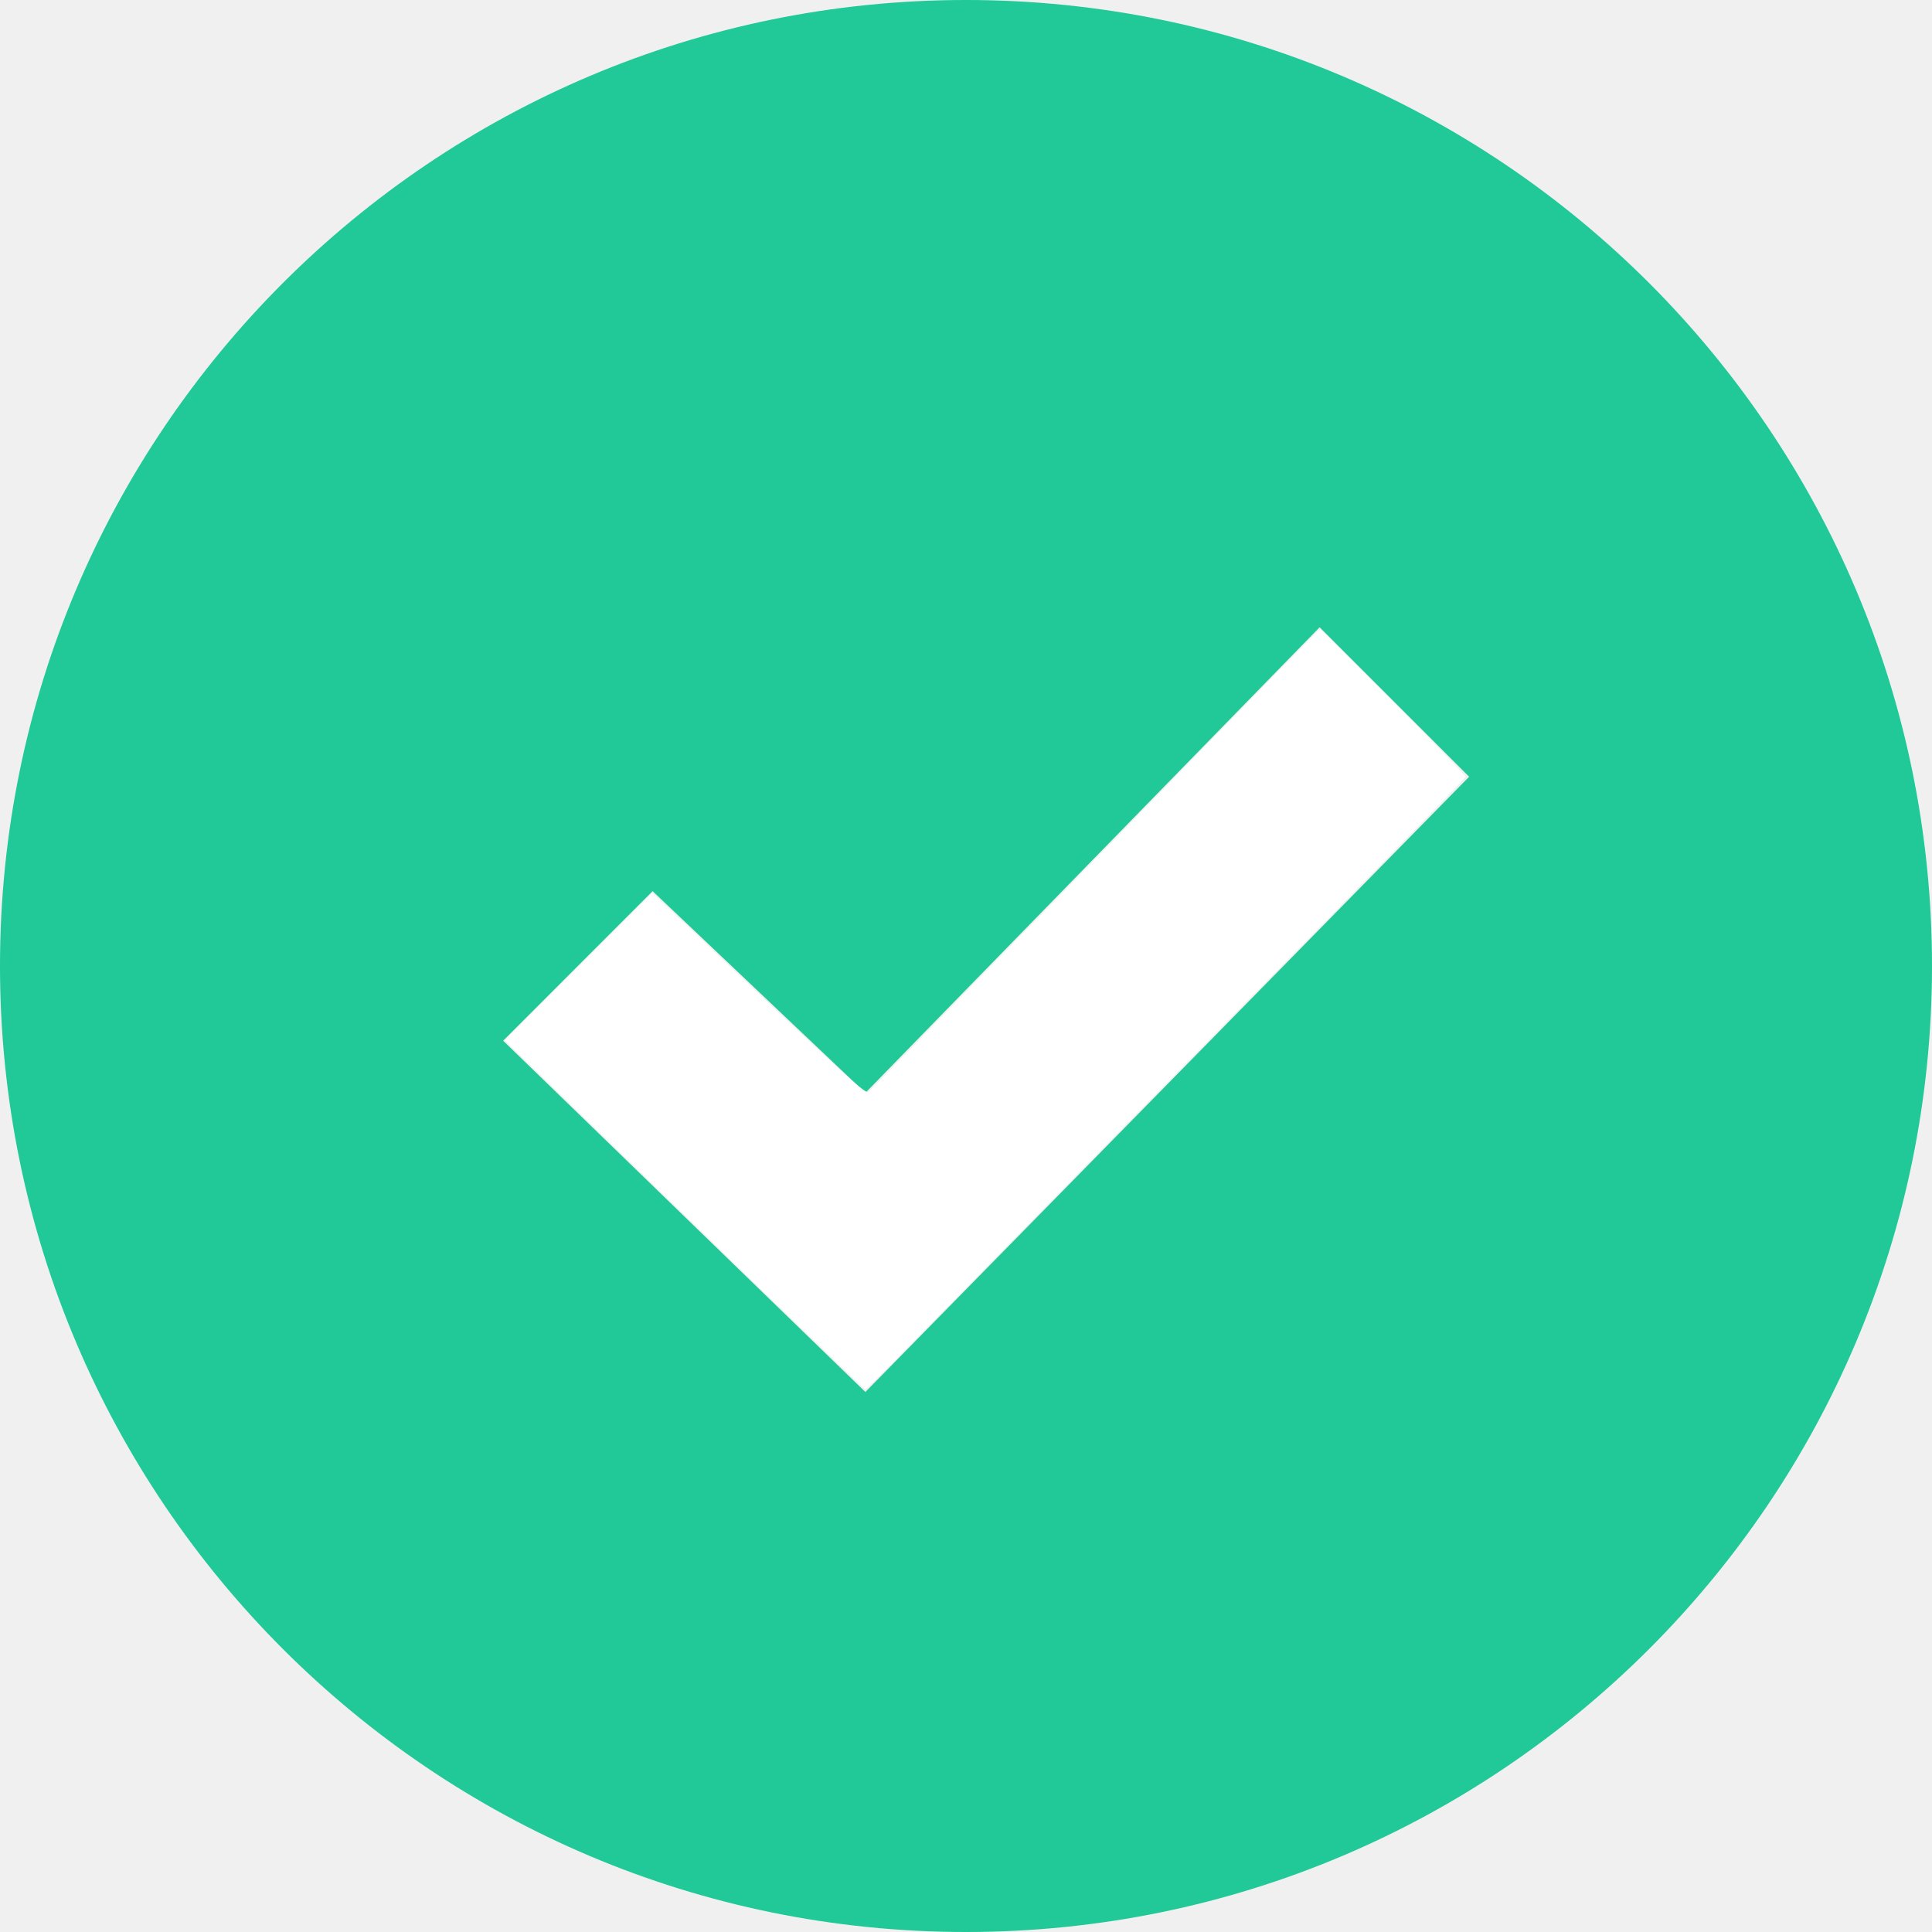
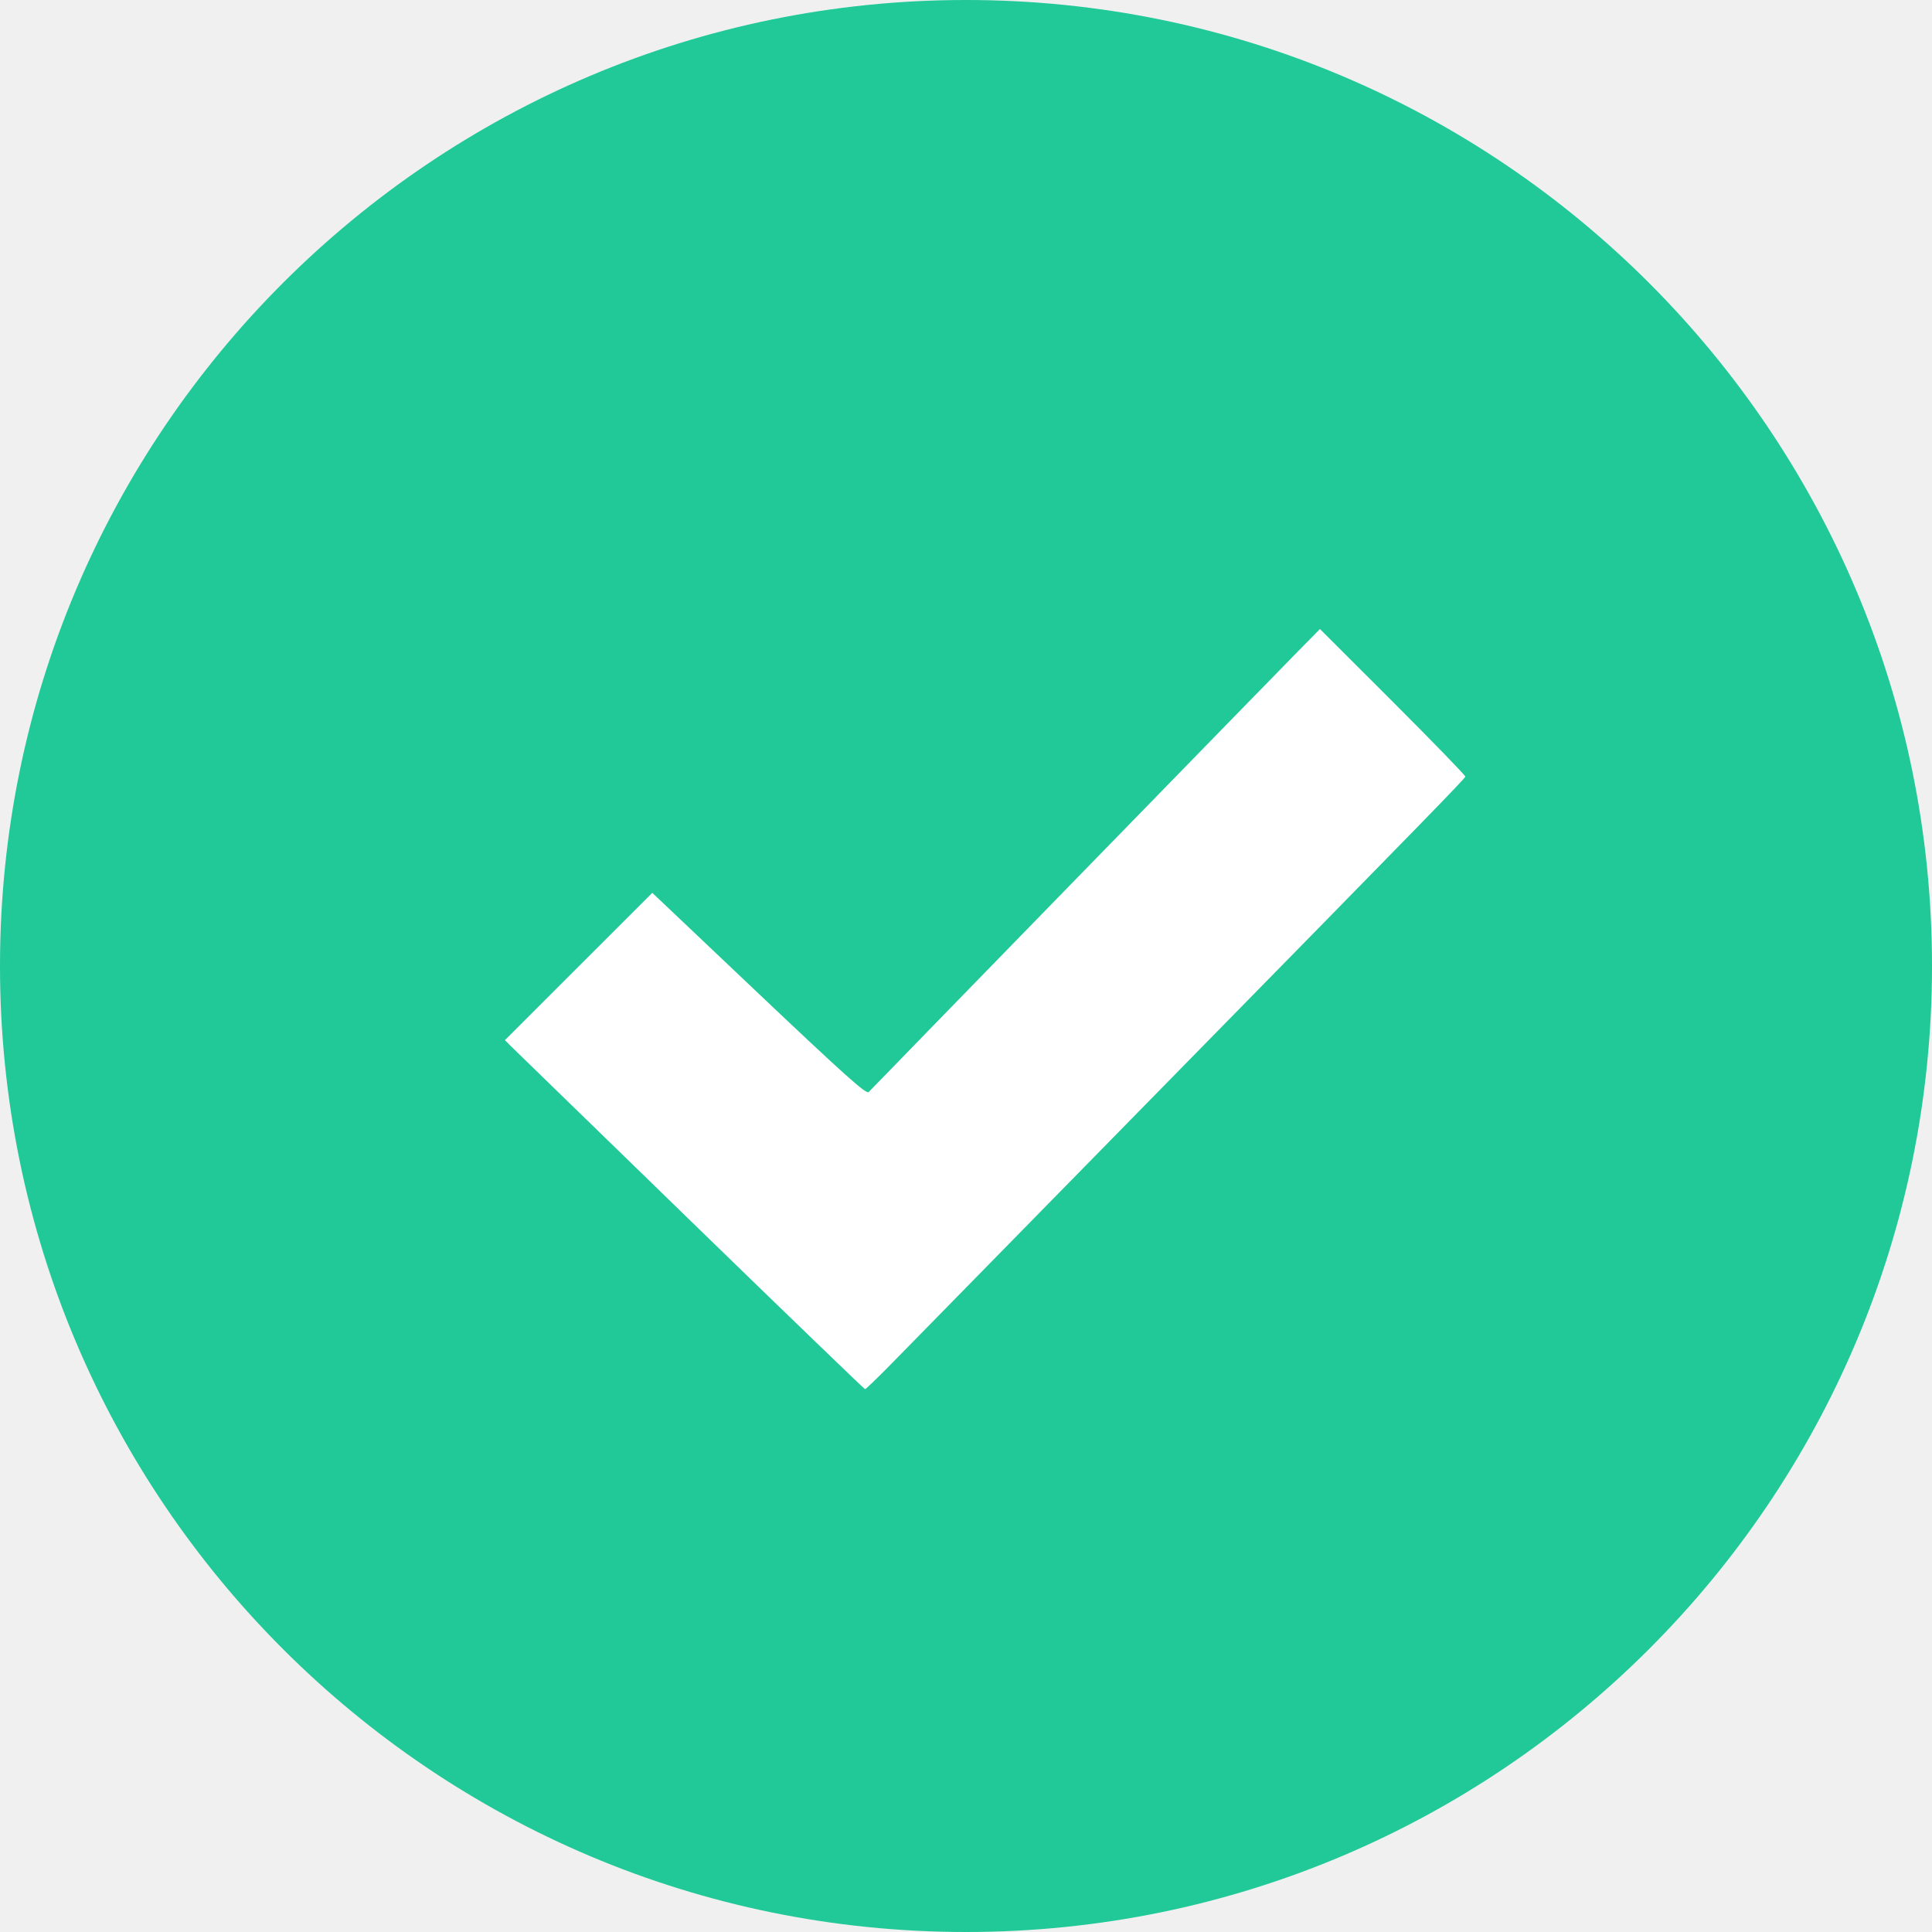
- <svg xmlns="http://www.w3.org/2000/svg" id="svg4" version="1.1" viewBox="0 0 24 24">
-   <defs id="defs8" />
-   <path style="fill:#20c997" id="path2" d="M12 0c-6.627 0-12 5.373-12 12s5.373 12 12 12 12-5.373 12-12-5.373-12-12-12zm-1.25 17.292l-4.5-4.364 1.857-1.858 2.643 2.506 5.643-5.784 1.857 1.857-7.5 7.643z" />
-   <path id="path14" d="M 11.426,23.967 C 9.602,23.887 7.723,23.349 6.141,22.455 5.688,22.198 4.953,21.702 4.549,21.379 1.994,19.333 0.415,16.443 0.07,13.179 0.011,12.617 0.02,11.219 0.087,10.67 0.404,8.054 1.472,5.731 3.223,3.849 5.258,1.662 7.952,0.342 10.957,0.06 c 0.449,-0.042 1.64,-0.042 2.086,3.457e-4 1.591,0.151 2.979,0.549 4.368,1.253 3.396,1.721 5.775,4.95 6.406,8.693 0.123,0.727 0.153,1.14 0.152,2.024 -0.002,0.892 -0.044,1.393 -0.181,2.136 -0.748,4.056 -3.542,7.452 -7.389,8.982 -1.147,0.456 -2.542,0.763 -3.673,0.808 -0.216,0.009 -0.481,0.02 -0.589,0.025 -0.108,0.005 -0.428,-7.7e-4 -0.71,-0.013 z m 0.157,-7.501 c 0.448,-0.453 1.915,-1.946 3.258,-3.317 1.344,-1.372 2.666,-2.718 2.937,-2.993 L 18.272,9.657 17.327,8.715 16.383,7.773 13.572,10.657 c -1.546,1.586 -2.82,2.881 -2.831,2.877 -0.016,-0.006 -1.552,-1.457 -2.423,-2.287 L 8.113,11.051 7.178,11.986 c -0.515,0.515 -0.932,0.944 -0.928,0.955 0.014,0.035 4.473,4.349 4.496,4.349 0.012,0 0.389,-0.371 0.837,-0.824 z" style="fill:none;stroke-width:0.03" />
-   <path id="path16" d="M 11.426,23.967 C 9.602,23.887 7.723,23.349 6.141,22.455 5.688,22.198 4.953,21.702 4.549,21.379 1.994,19.333 0.415,16.443 0.07,13.179 0.011,12.617 0.02,11.219 0.087,10.67 0.404,8.054 1.472,5.731 3.223,3.849 5.258,1.662 7.952,0.342 10.957,0.06 c 0.449,-0.042 1.64,-0.042 2.086,3.457e-4 1.591,0.151 2.979,0.549 4.368,1.253 3.396,1.721 5.775,4.95 6.406,8.693 0.123,0.727 0.153,1.14 0.152,2.024 -0.002,0.892 -0.044,1.393 -0.181,2.136 -0.748,4.056 -3.542,7.452 -7.389,8.982 -1.147,0.456 -2.542,0.763 -3.673,0.808 -0.216,0.009 -0.481,0.02 -0.589,0.025 -0.108,0.005 -0.428,-7.7e-4 -0.71,-0.013 z m 0.157,-7.501 c 0.448,-0.453 1.915,-1.946 3.258,-3.317 1.344,-1.372 2.666,-2.718 2.937,-2.993 L 18.272,9.657 17.327,8.715 16.383,7.773 13.572,10.657 c -1.546,1.586 -2.82,2.881 -2.831,2.877 -0.016,-0.006 -1.552,-1.457 -2.423,-2.287 L 8.113,11.051 7.178,11.986 c -0.515,0.515 -0.932,0.944 -0.928,0.955 0.014,0.035 4.473,4.349 4.496,4.349 0.012,0 0.389,-0.371 0.837,-0.824 z" style="fill:none;stroke-width:0.03" />
-   <path id="path843" d="M 8.584,15.171 C 7.404,14.024 6.401,13.049 6.355,13.004 l -0.083,-0.083 0.915,-0.915 0.915,-0.915 1.326,1.257 c 1.061,1.005 1.333,1.249 1.362,1.218 0.062,-0.067 5.055,-5.193 5.338,-5.48 L 16.398,7.814 17.305,8.72 c 0.499,0.499 0.903,0.916 0.899,0.927 -0.013,0.034 -0.422,0.454 -3.663,3.758 -1.712,1.746 -3.262,3.327 -3.445,3.514 -0.183,0.187 -0.34,0.339 -0.349,0.338 -0.009,-9.91e-4 -0.983,-0.94 -2.163,-2.087 z" style="fill:#ffffff;stroke-width:0.03" />
+ <svg xmlns="http://www.w3.org/2000/svg" version="1.1" viewBox="0 0 24 24">
+   <path d="m12 0c-6.627 0-12 5.373-12 12s5.373 12 12 12 12-5.373 12-12-5.373-12-12-12z" fill="#20c997" />
+   <path d="m8.584 15.171c-1.18-1.147-2.183-2.122-2.229-2.167l-0.083-0.083 1.831-1.83 1.326 1.257c1.061 1.005 1.333 1.249 1.362 1.218 0.062-0.067 5.055-5.193 5.338-5.48l0.268-0.272 0.907 0.906c0.499 0.499 0.903 0.916 0.899 0.927-0.013 0.034-0.422 0.454-3.663 3.758-1.712 1.746-3.262 3.327-3.445 3.514-0.183 0.187-0.34 0.339-0.349 0.338-0.009-9.91e-4 -0.983-0.94-2.163-2.087z" fill="#fff" stroke-width=".03" />
</svg>
